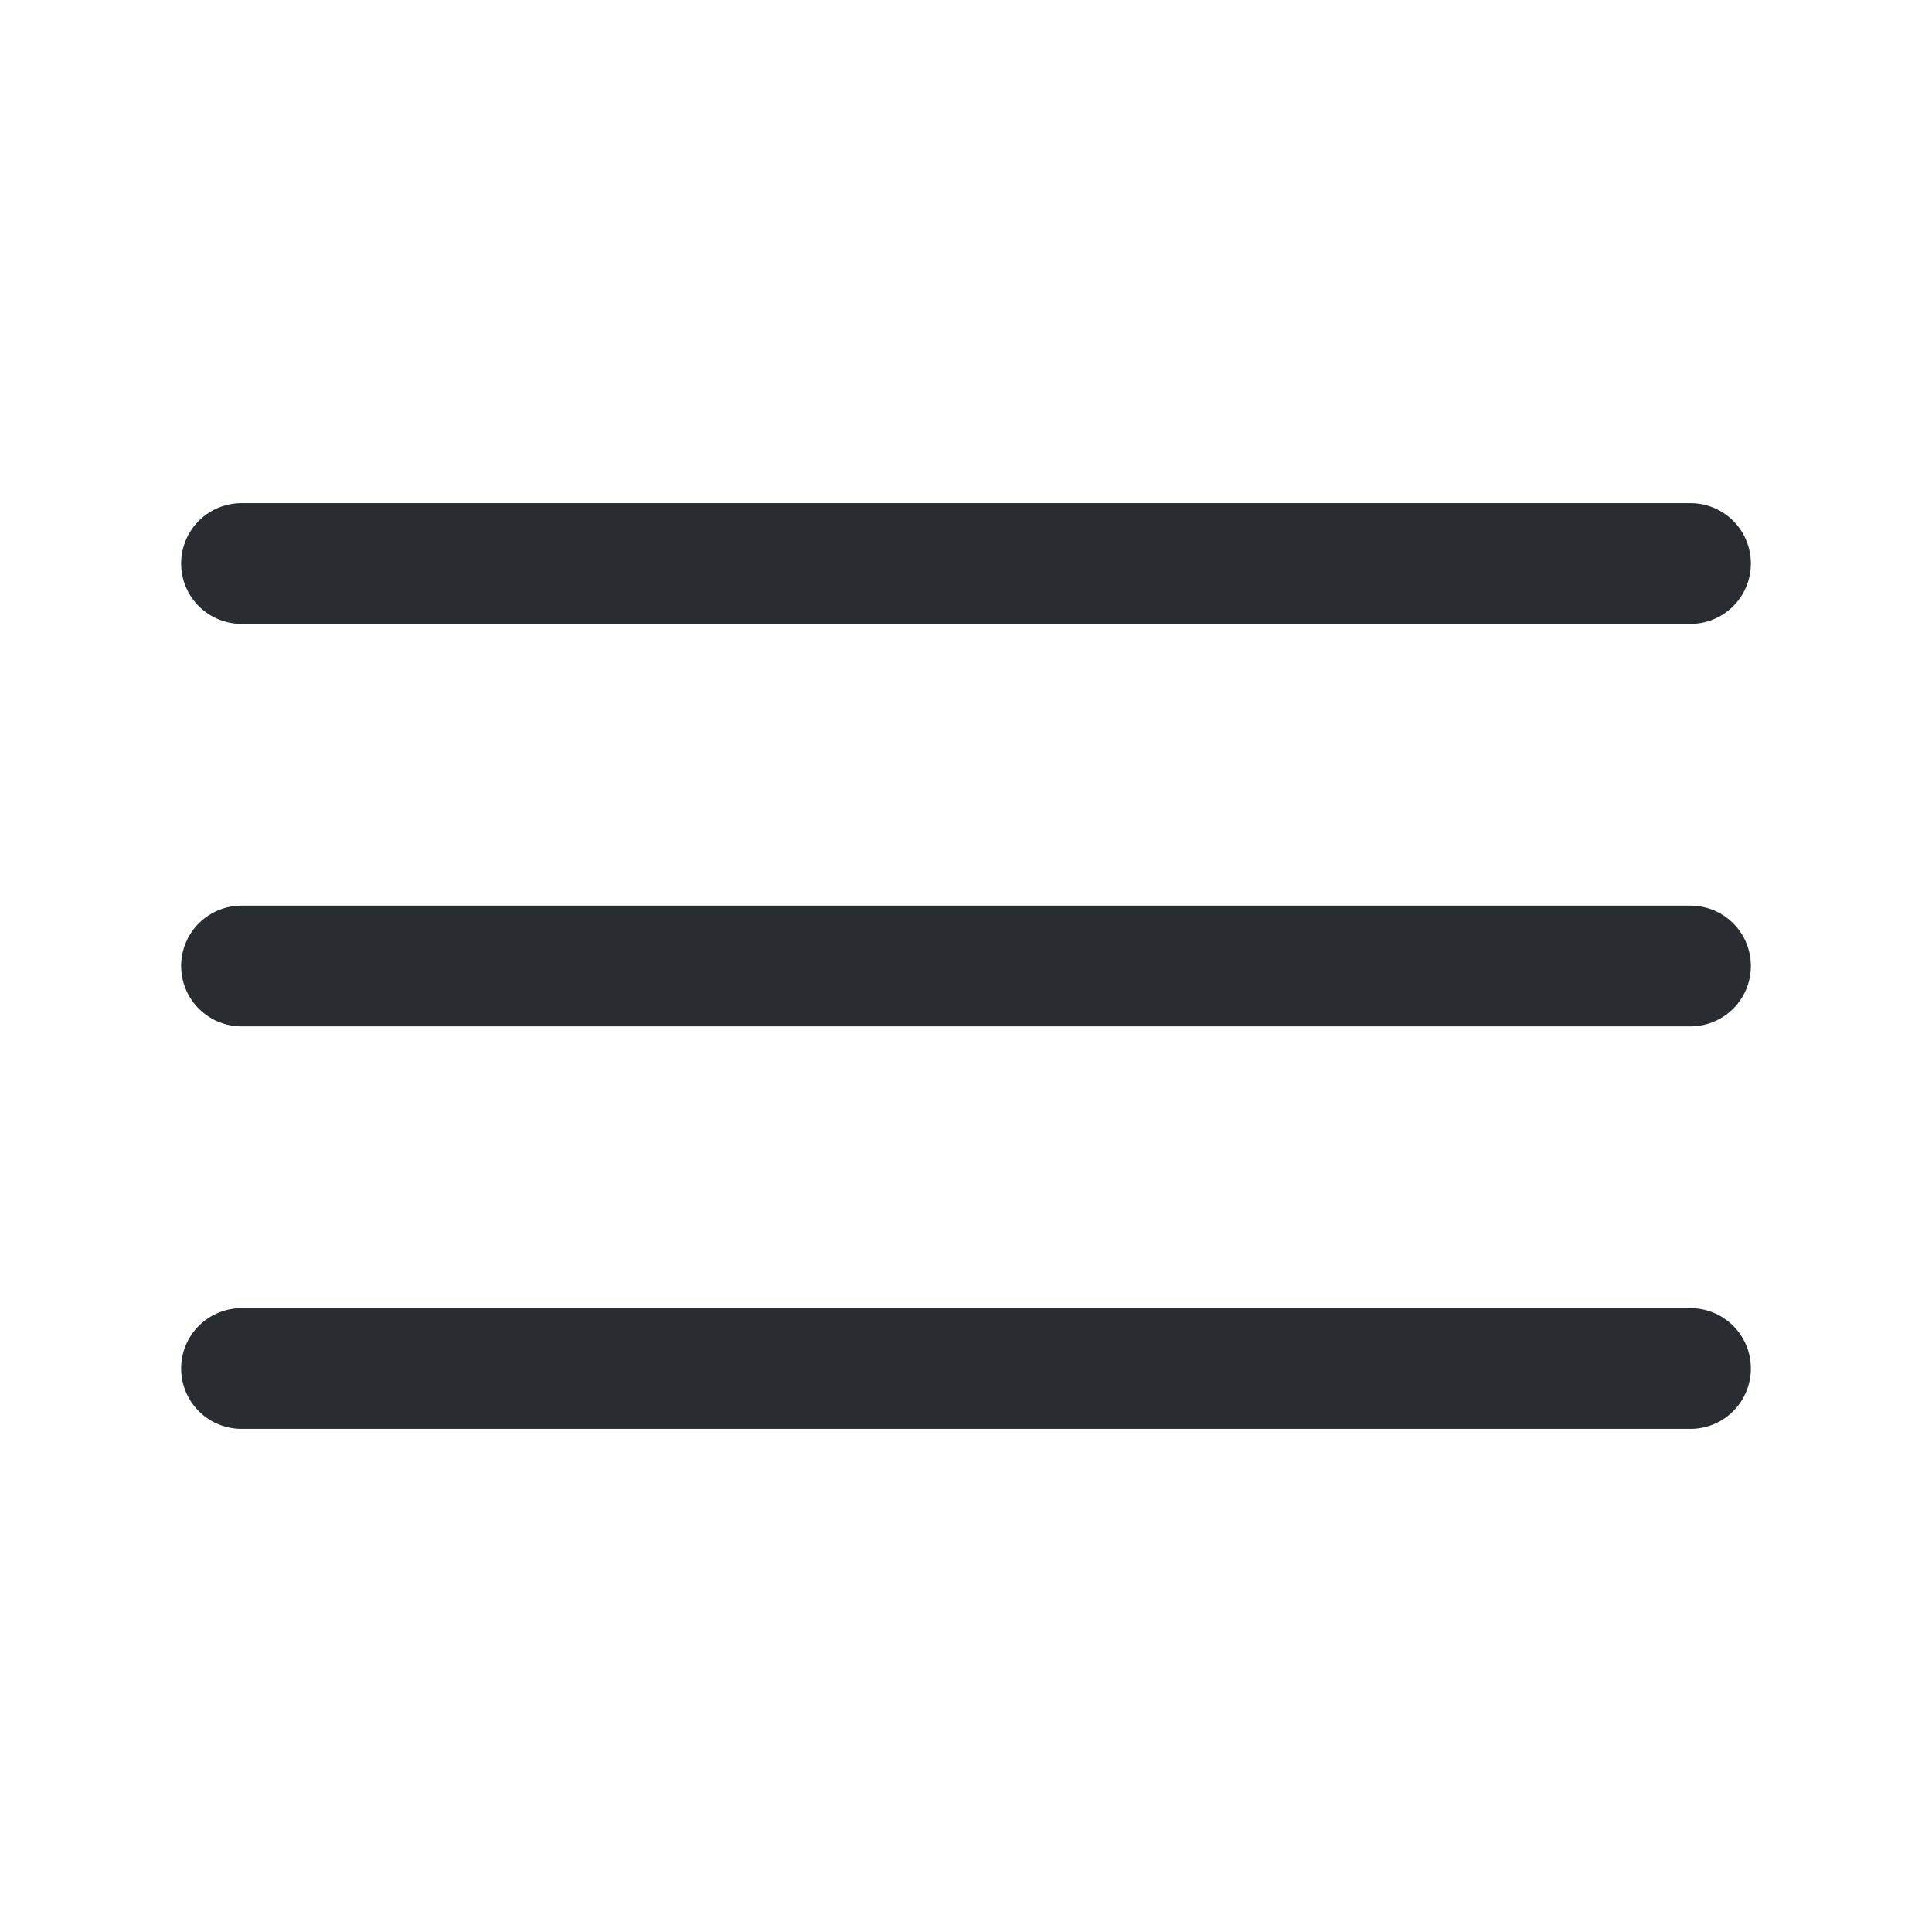
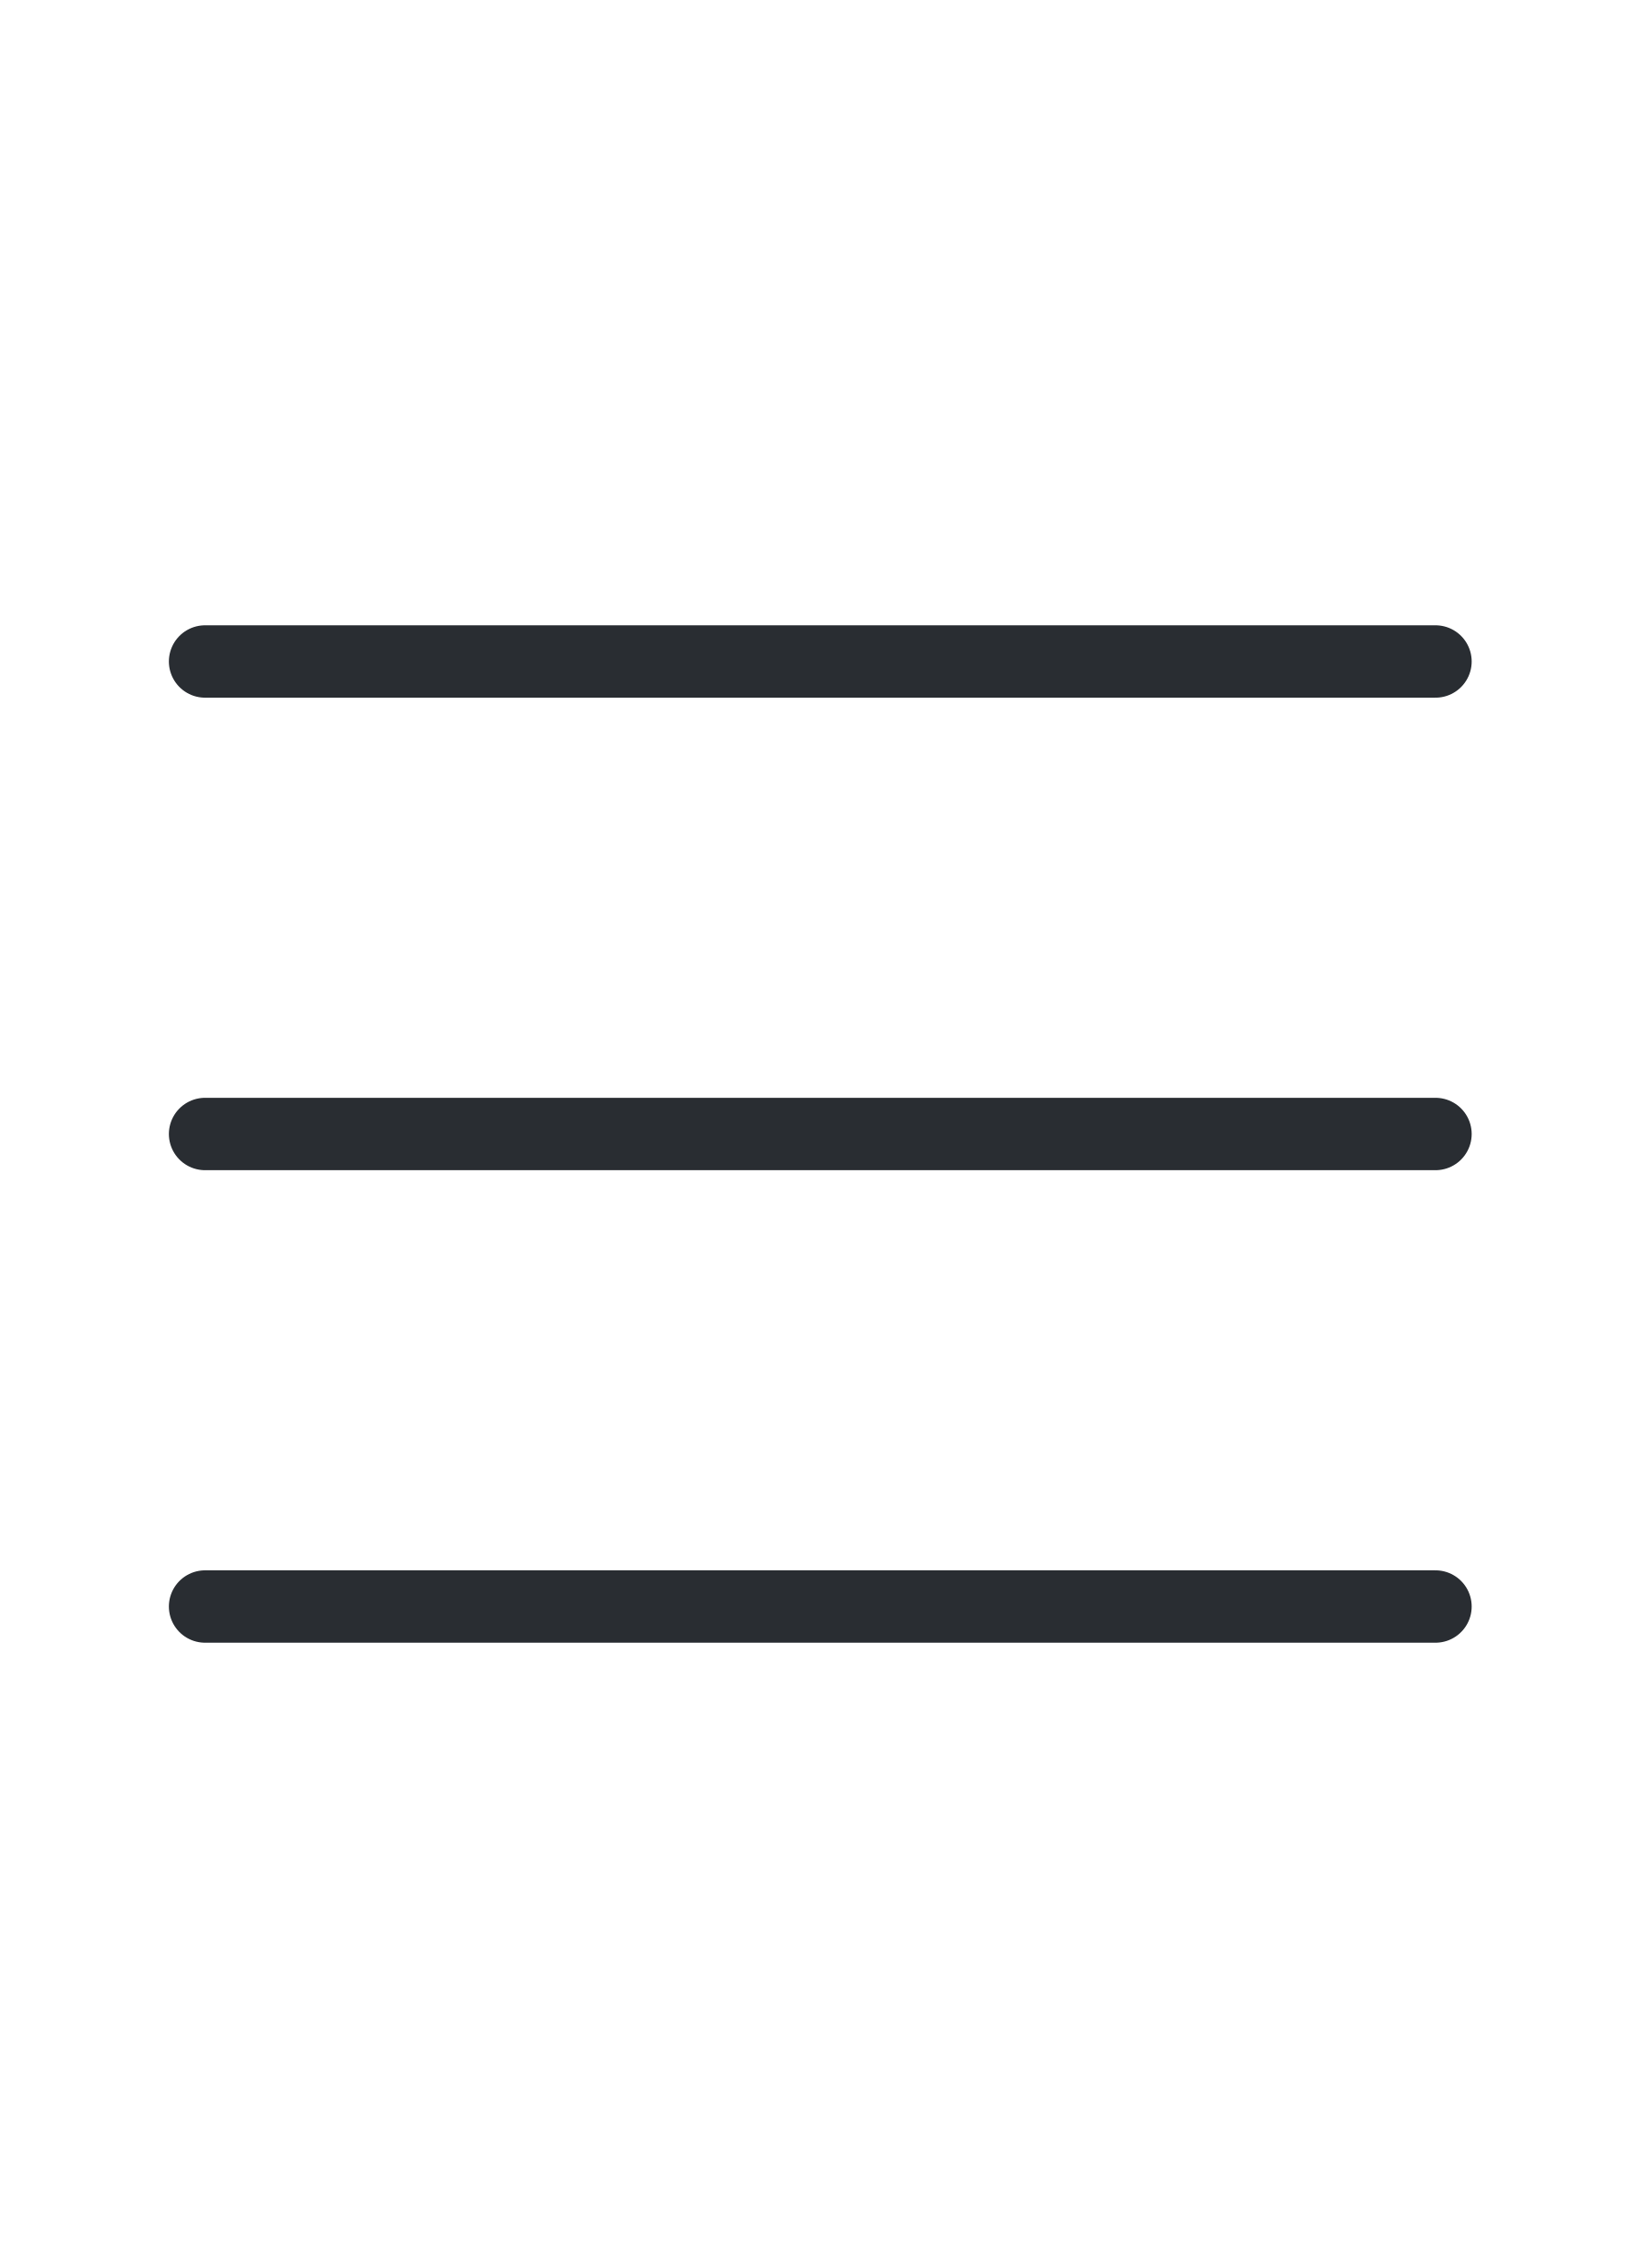
- <svg xmlns="http://www.w3.org/2000/svg" width="24" height="24" viewBox="0 0 24 24" fill="none">
-   <path d="M3 7H21" stroke="#292D32" stroke-width="1.5" stroke-linecap="round" />
-   <path d="M3 12H21" stroke="#292D32" stroke-width="1.5" stroke-linecap="round" />
-   <path d="M3 17H21" stroke="#292D32" stroke-width="1.5" stroke-linecap="round" />
+ <svg xmlns="http://www.w3.org/2000/svg" width="34" height="47" viewBox="0 0 34 47" fill="none">
+   <path d="M4.25 13.708H29.75" stroke="#292D32" stroke-width="1.5" stroke-linecap="round" />
+   <path d="M4.25 23.5H29.75" stroke="#292D32" stroke-width="1.5" stroke-linecap="round" />
+   <path d="M4.25 33.292H29.75" stroke="#292D32" stroke-width="1.5" stroke-linecap="round" />
</svg>
